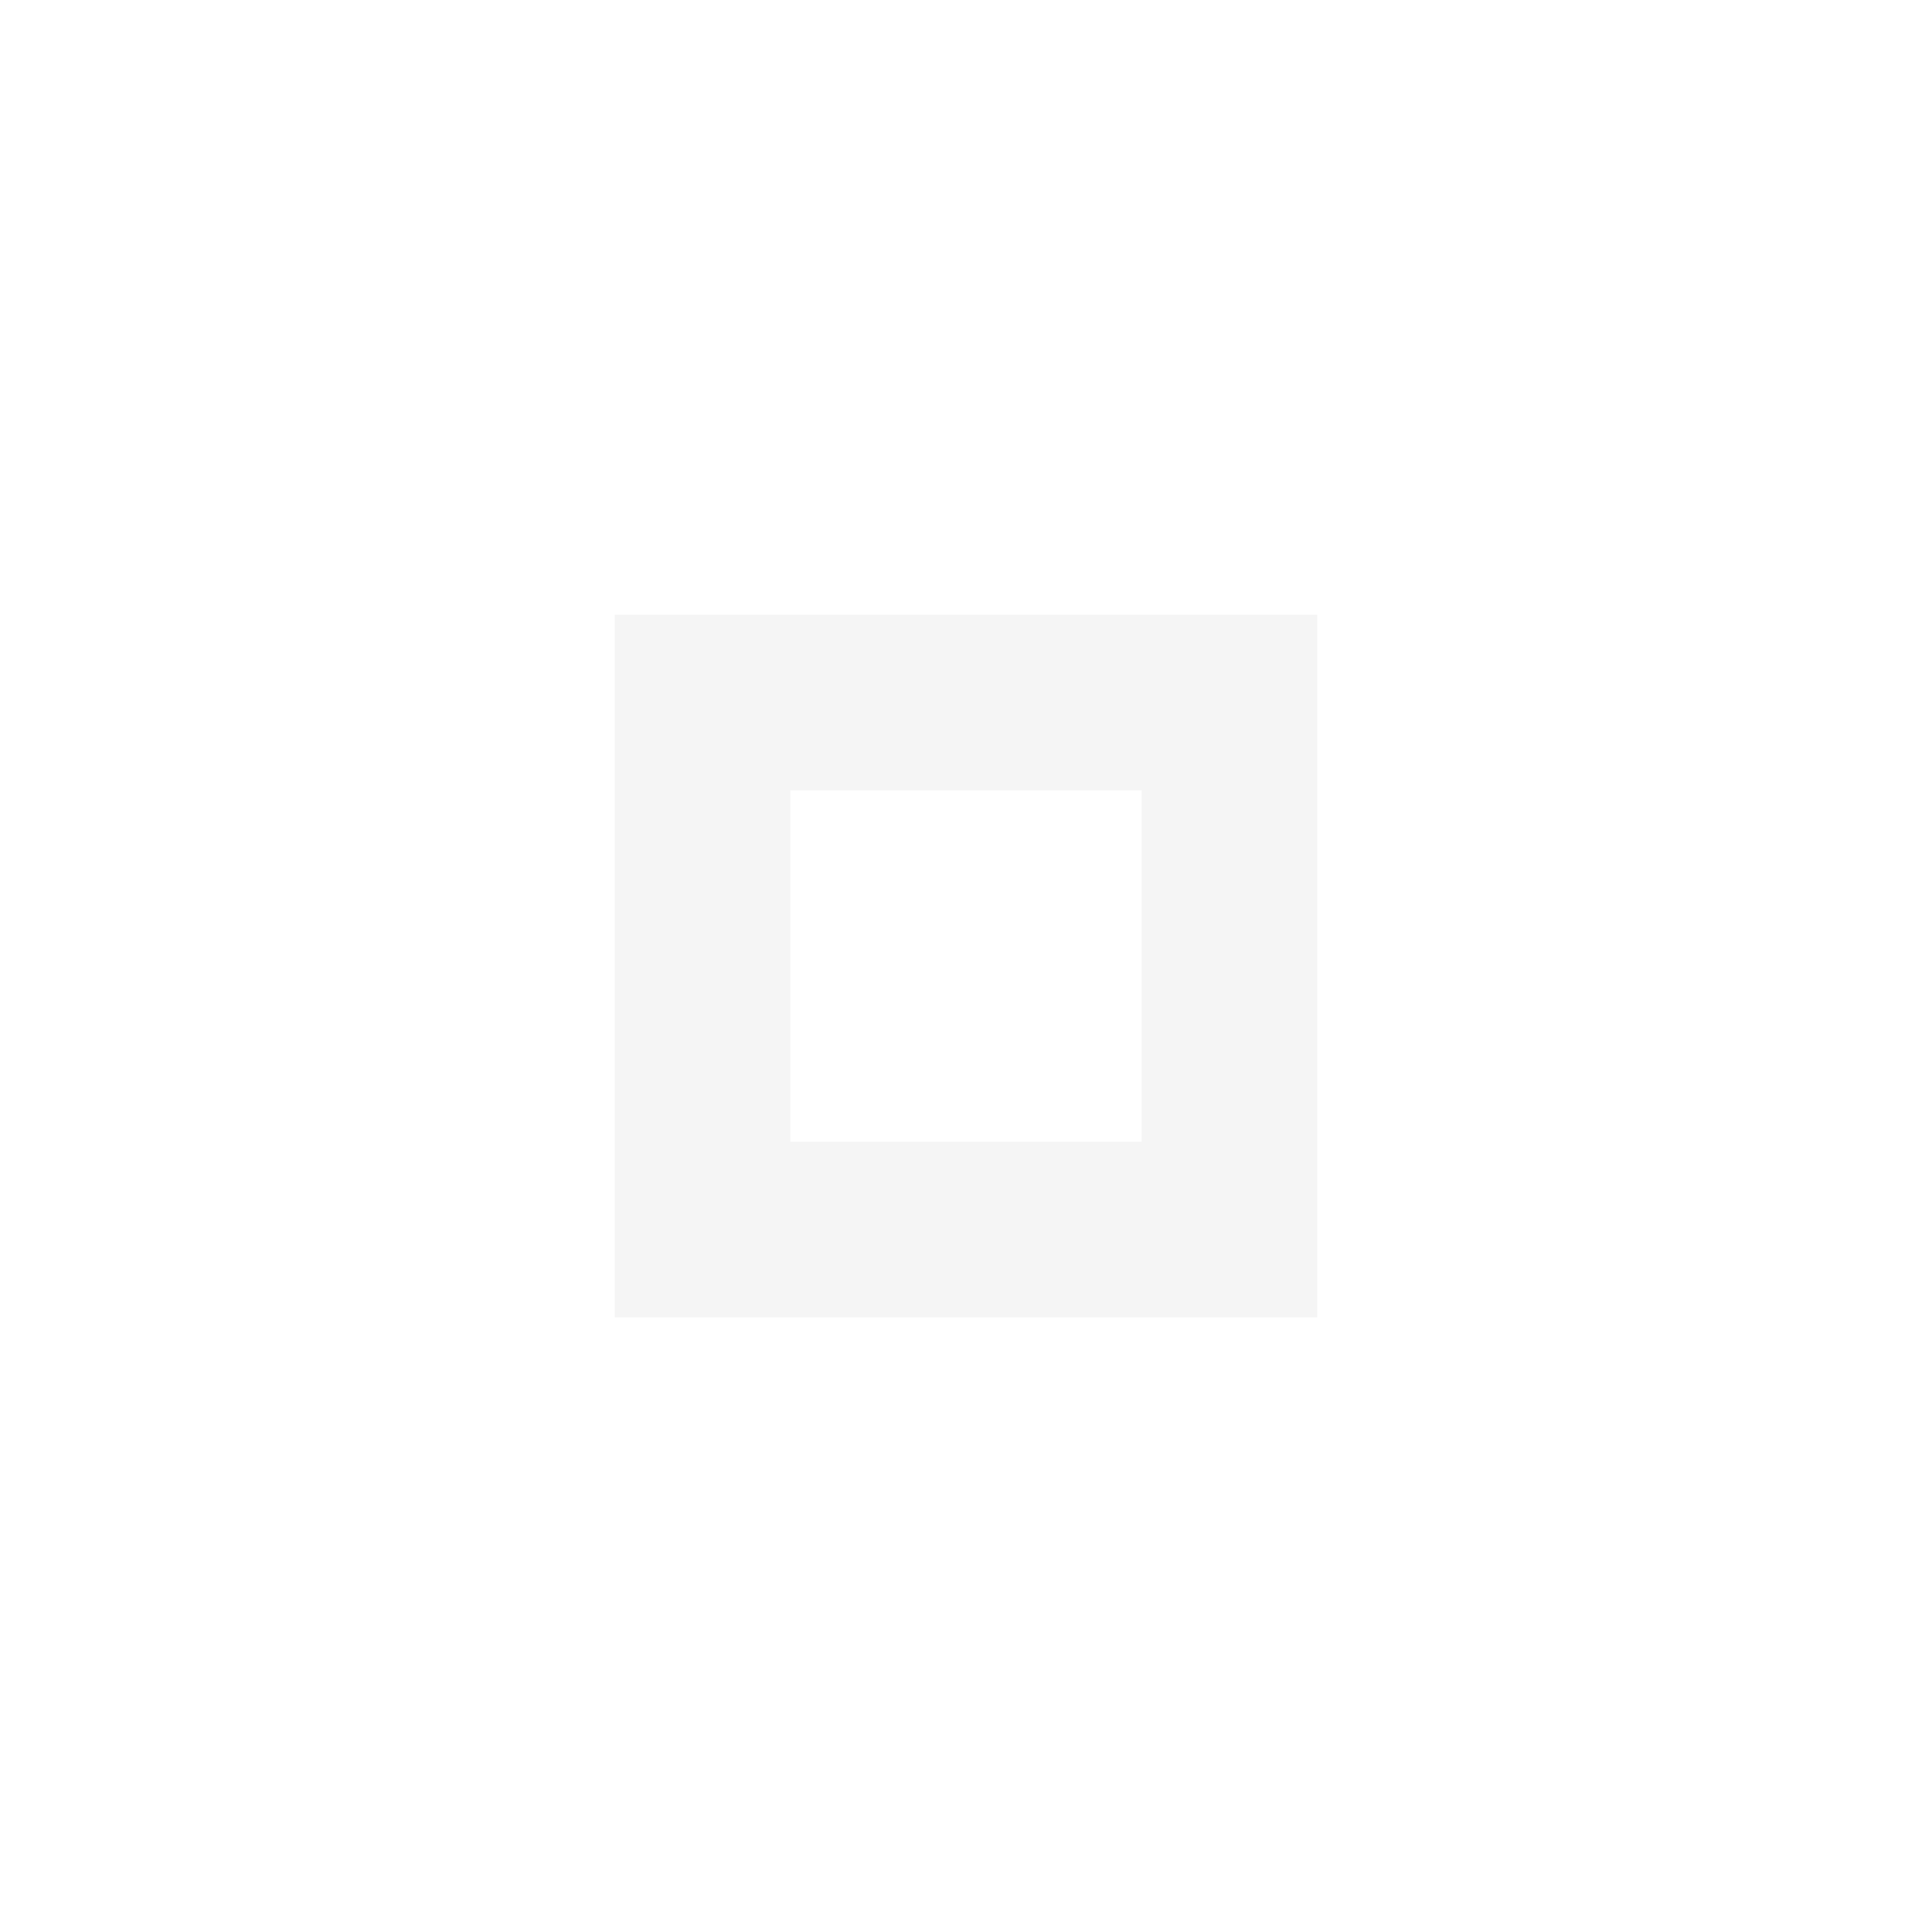
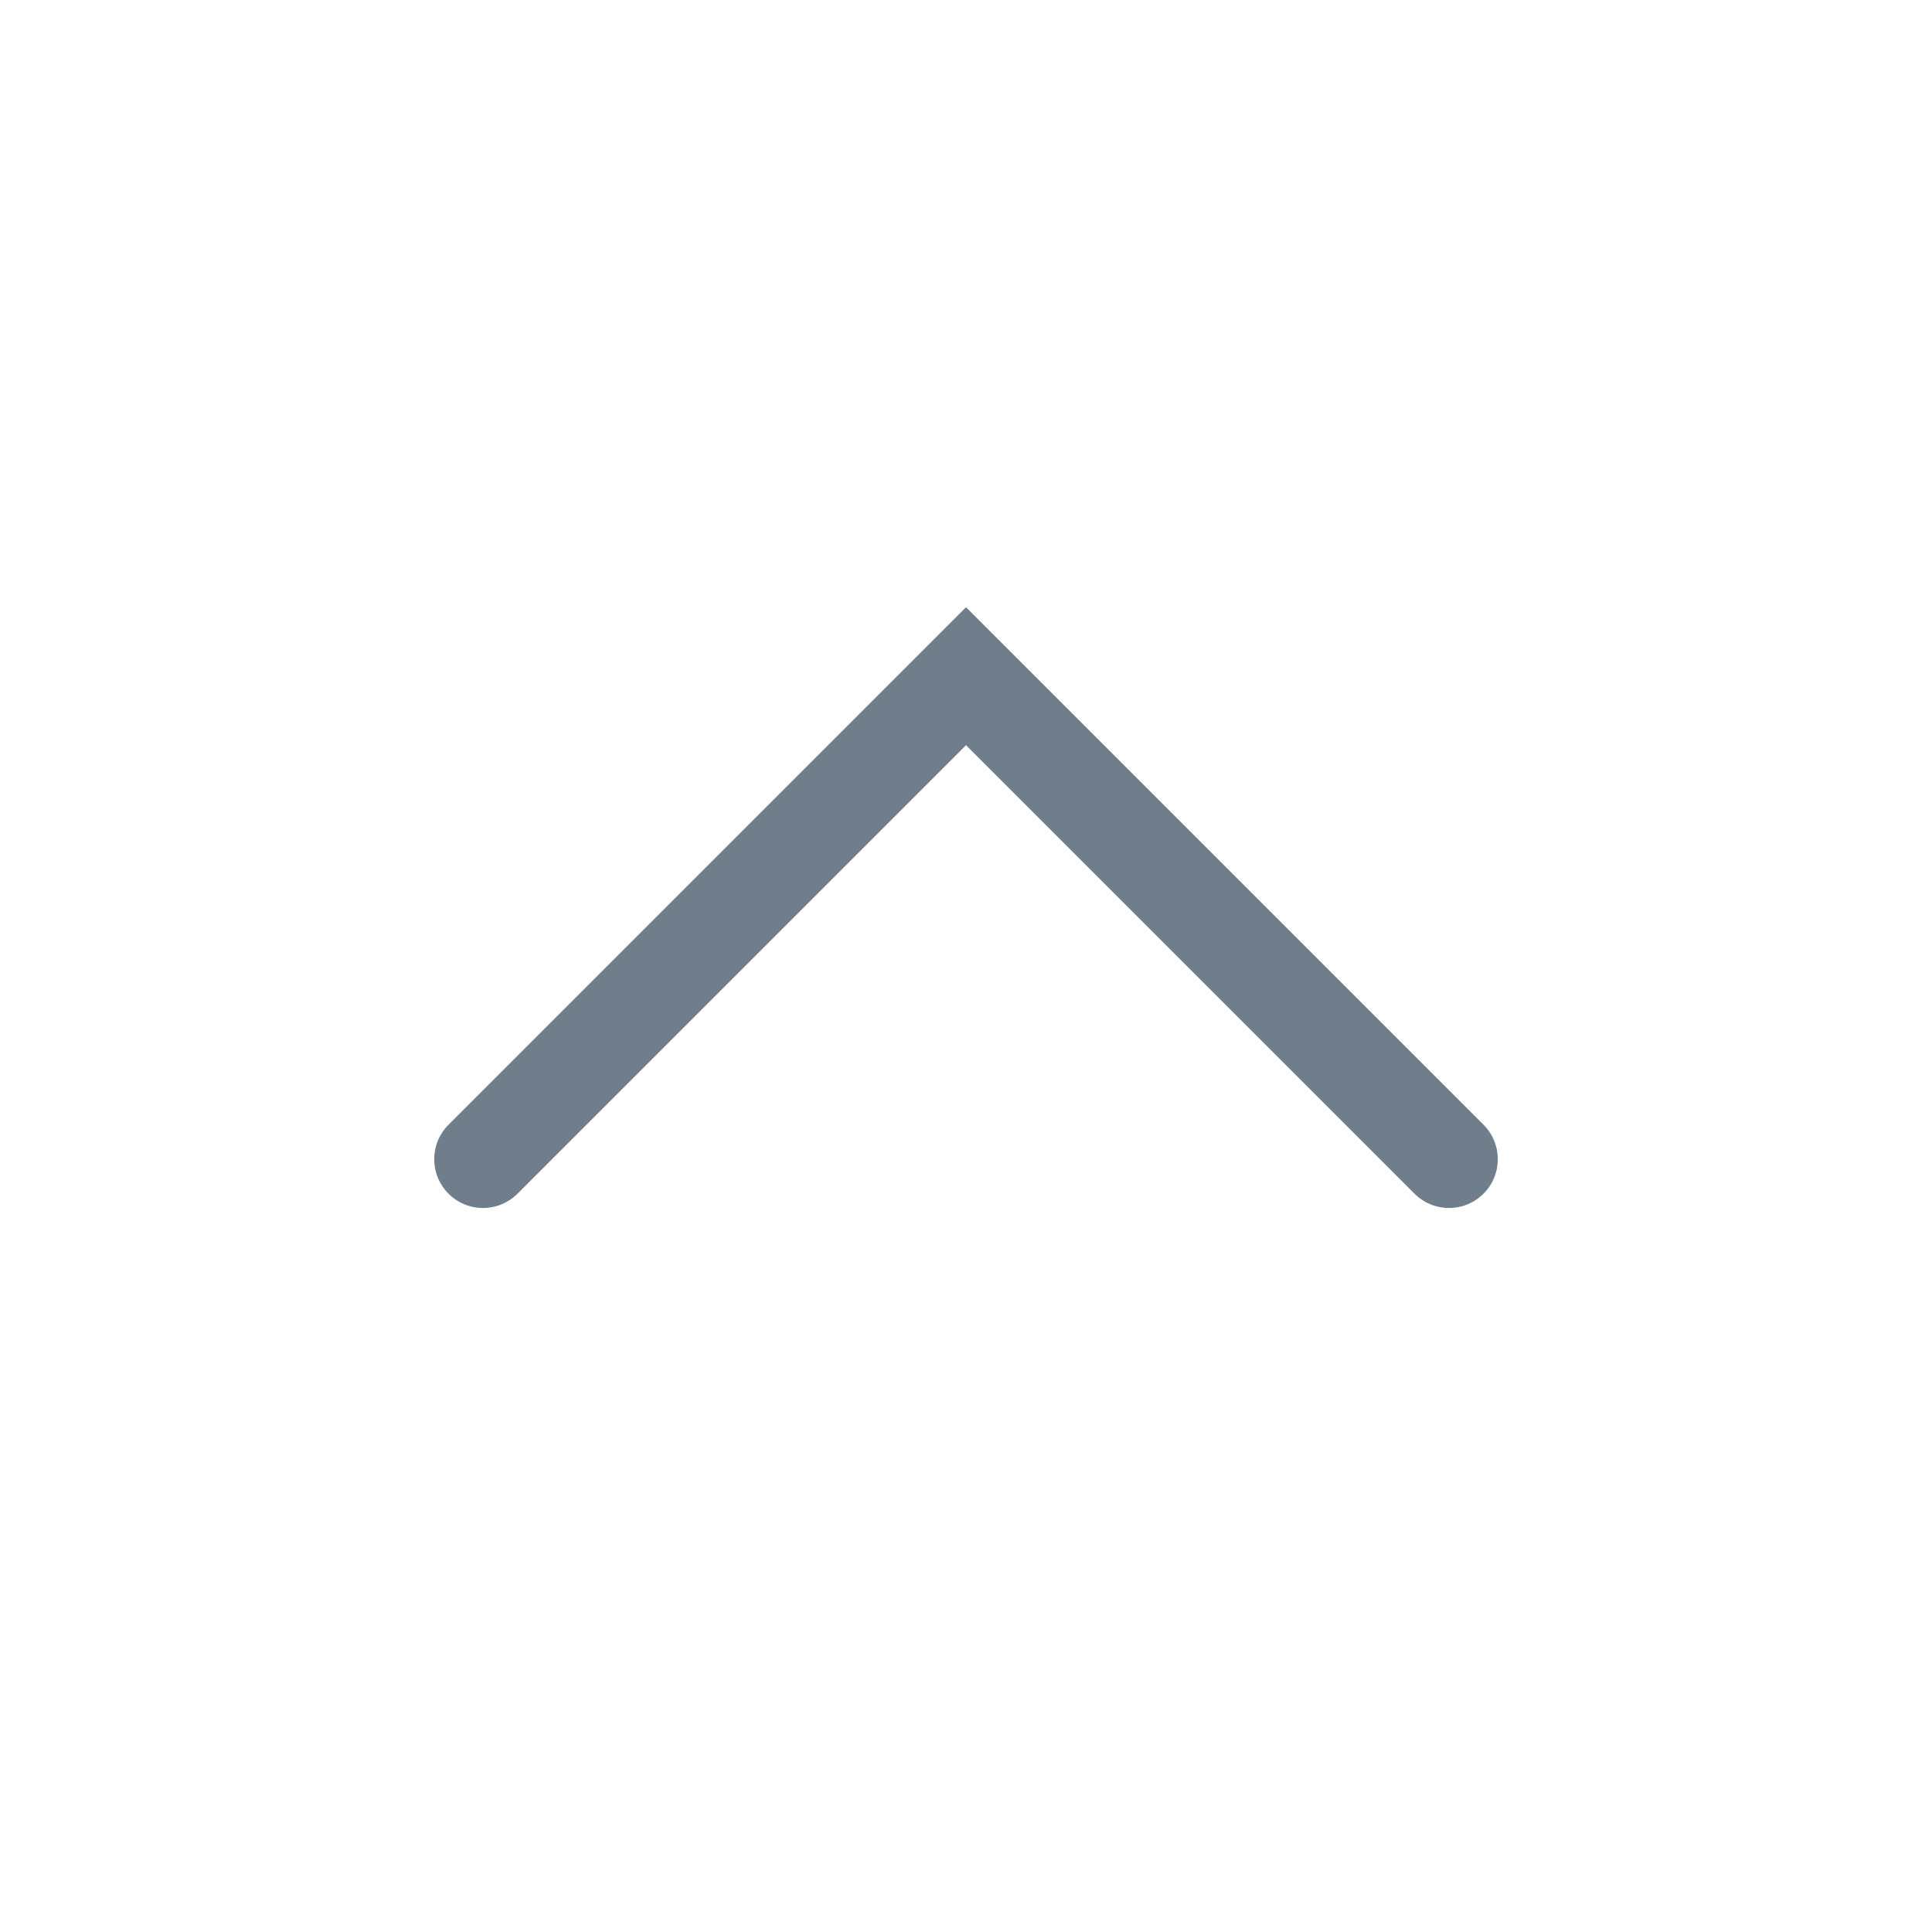
<svg xmlns="http://www.w3.org/2000/svg" viewBox="0 0 50 50" version="1.2" baseProfile="tiny">
  <defs>
</defs>
  <g fill="none" stroke="black" stroke-width="1" fill-rule="evenodd" stroke-linecap="square" stroke-linejoin="bevel">
-     <g fill="#000000" fill-opacity="1" stroke="none" transform="matrix(2.27273,0,0,2.27273,0,0)" font-family="Lato" font-size="12" font-weight="400" font-style="normal" opacity="0.001">
-       <rect x="0" y="0" width="22" height="22" />
-     </g>
-     <g fill="#dfdfdf" fill-opacity="1" stroke="none" transform="matrix(2.27273,0,0,2.27273,-156.818,0)" font-family="Lato" font-size="12" font-weight="400" font-style="normal" opacity="0.3">
-       <path vector-effect="none" fill-rule="evenodd" d="M76,7 L76,9 L76,15 L84,15 L84,9 L84,7 L76,7 M78,9 L82,9 L82,12 L82,13 L78,13 L78,12 L78,9" />
+     <g fill="none" stroke="#707d8a" stroke-opacity="1" stroke-width="1.01" stroke-linecap="round" stroke-linejoin="miter" stroke-miterlimit="2" transform="matrix(2.5,0,0,2.5,2.5,2.5)" font-family="Lato" font-size="12" font-weight="400" font-style="normal">
+       <polyline fill="none" vector-effect="none" points="4,11 9,6 14,11 " />
    </g>
    <g fill="none" stroke="#000000" stroke-opacity="1" stroke-width="1" stroke-linecap="square" stroke-linejoin="bevel" transform="matrix(1,0,0,1,0,0)" font-family="Lato" font-size="12" font-weight="400" font-style="normal">
</g>
  </g>
</svg>
